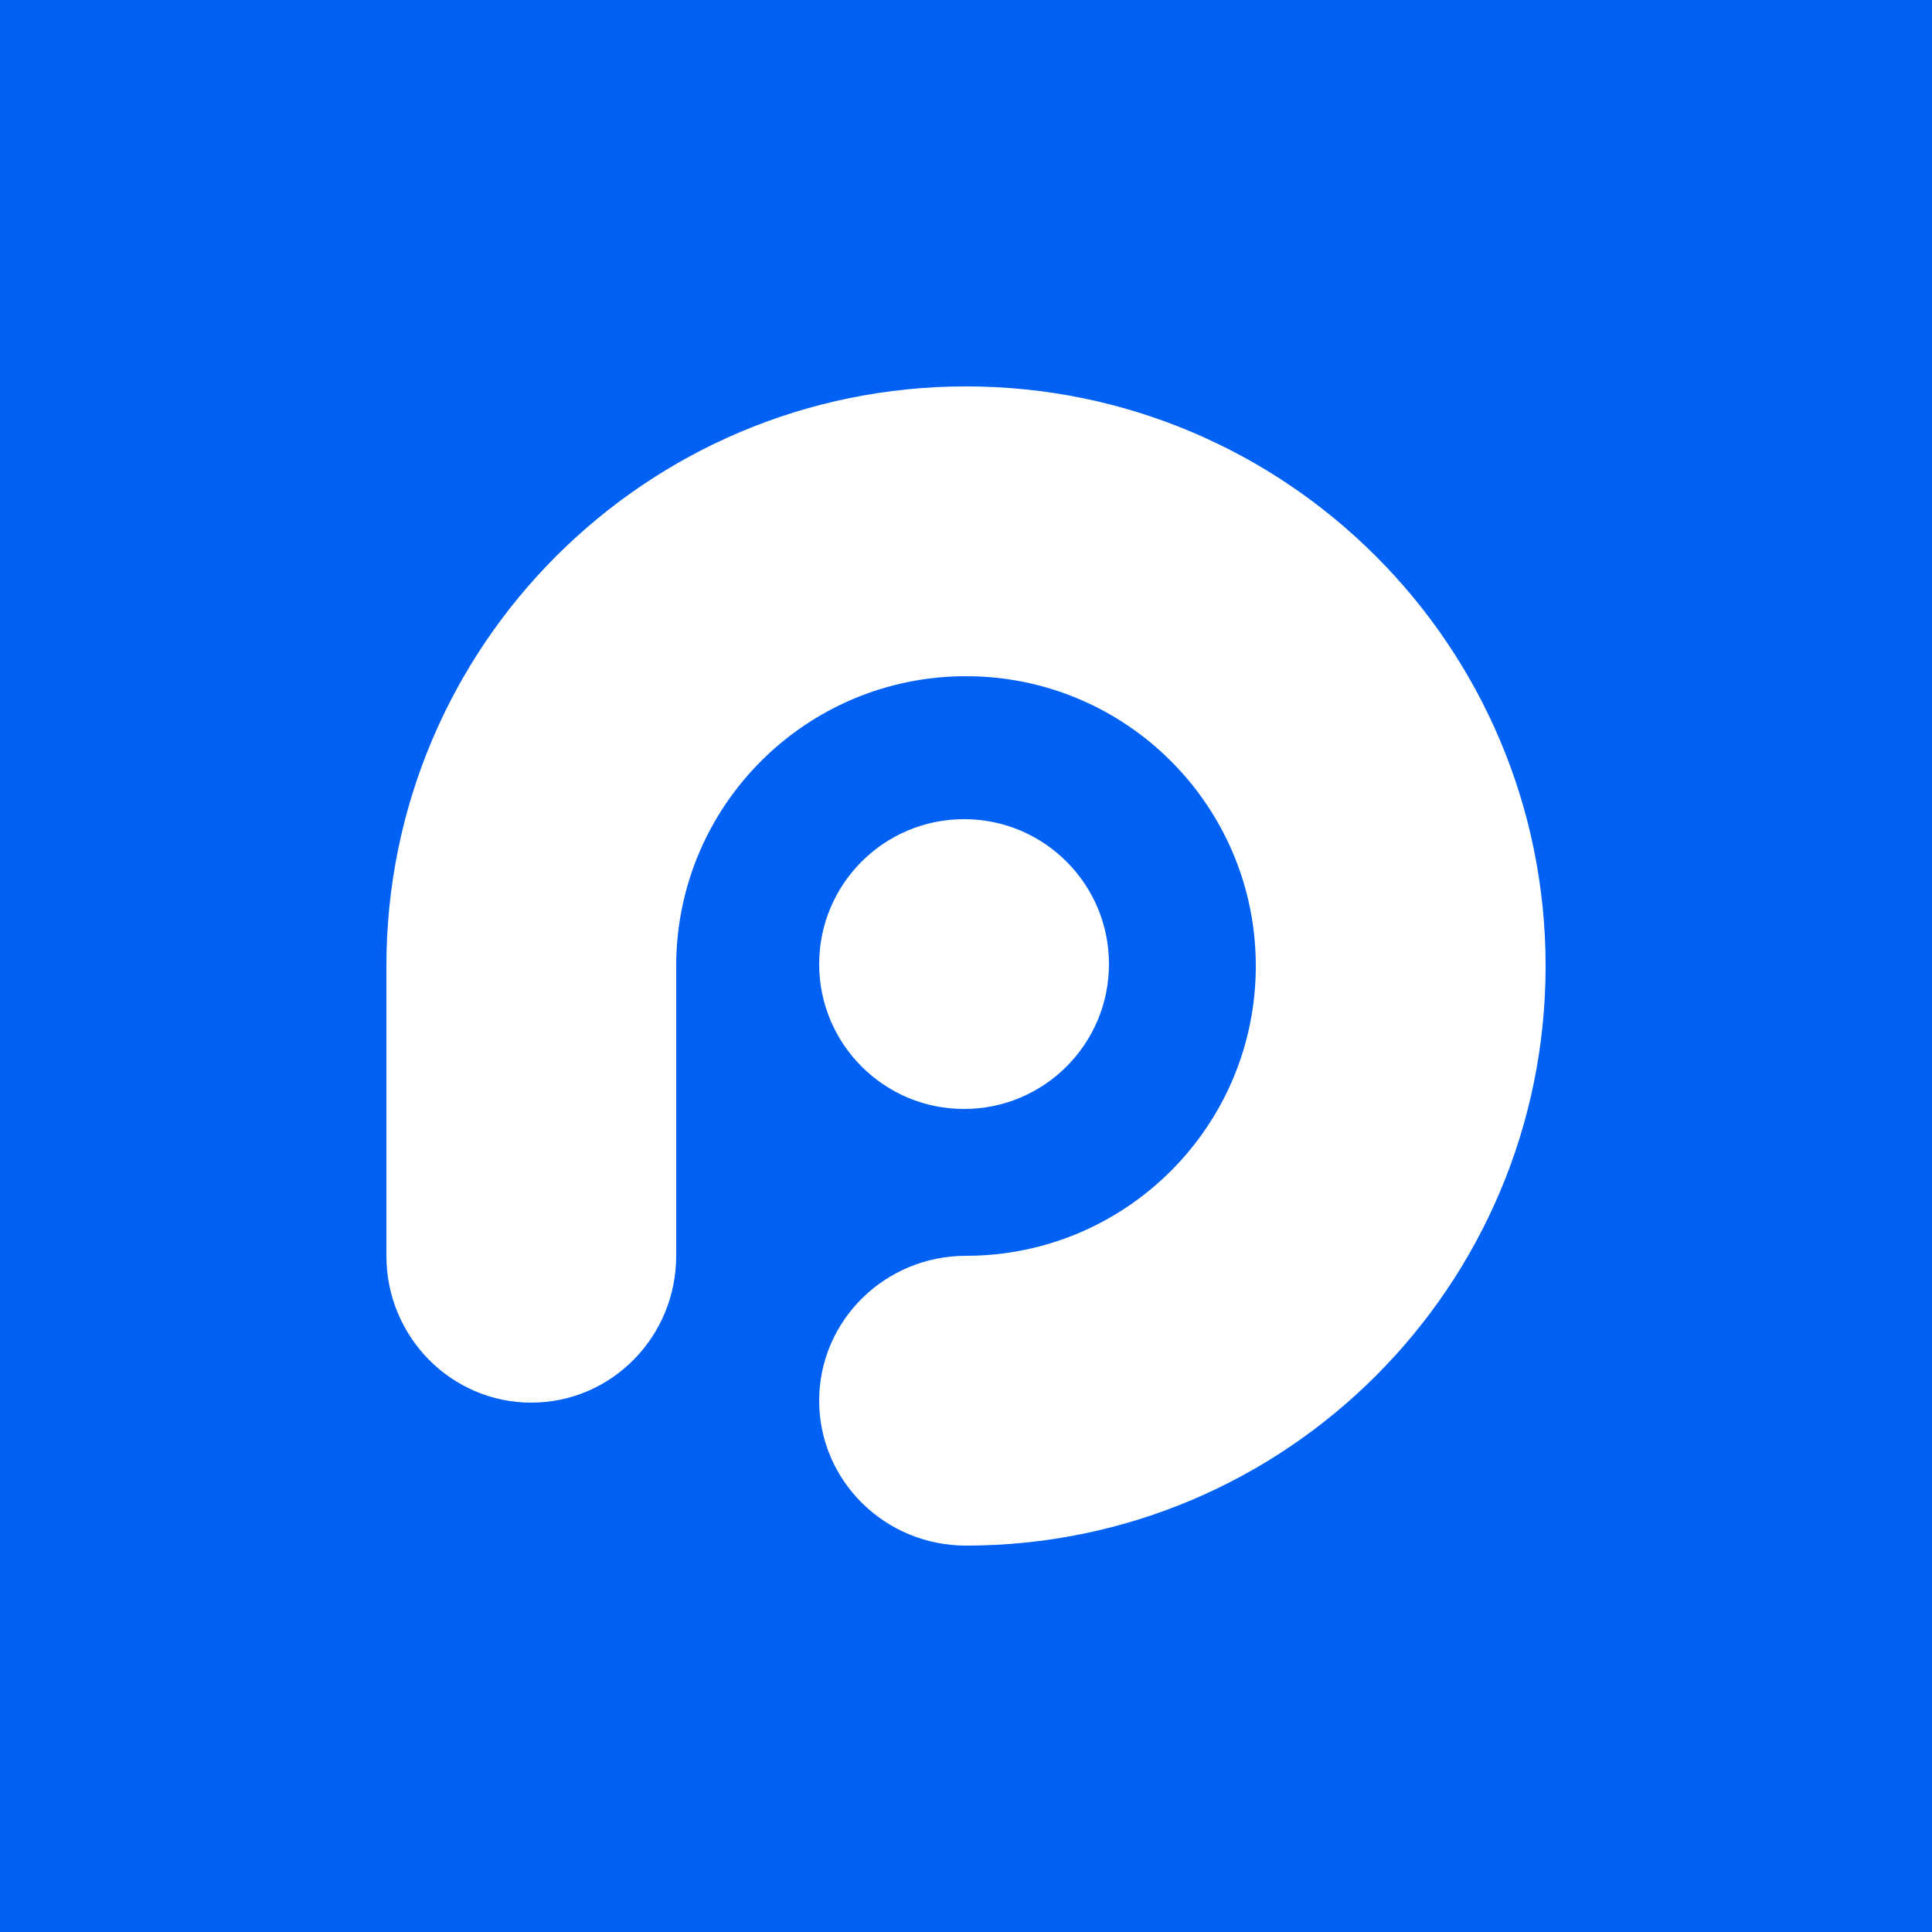
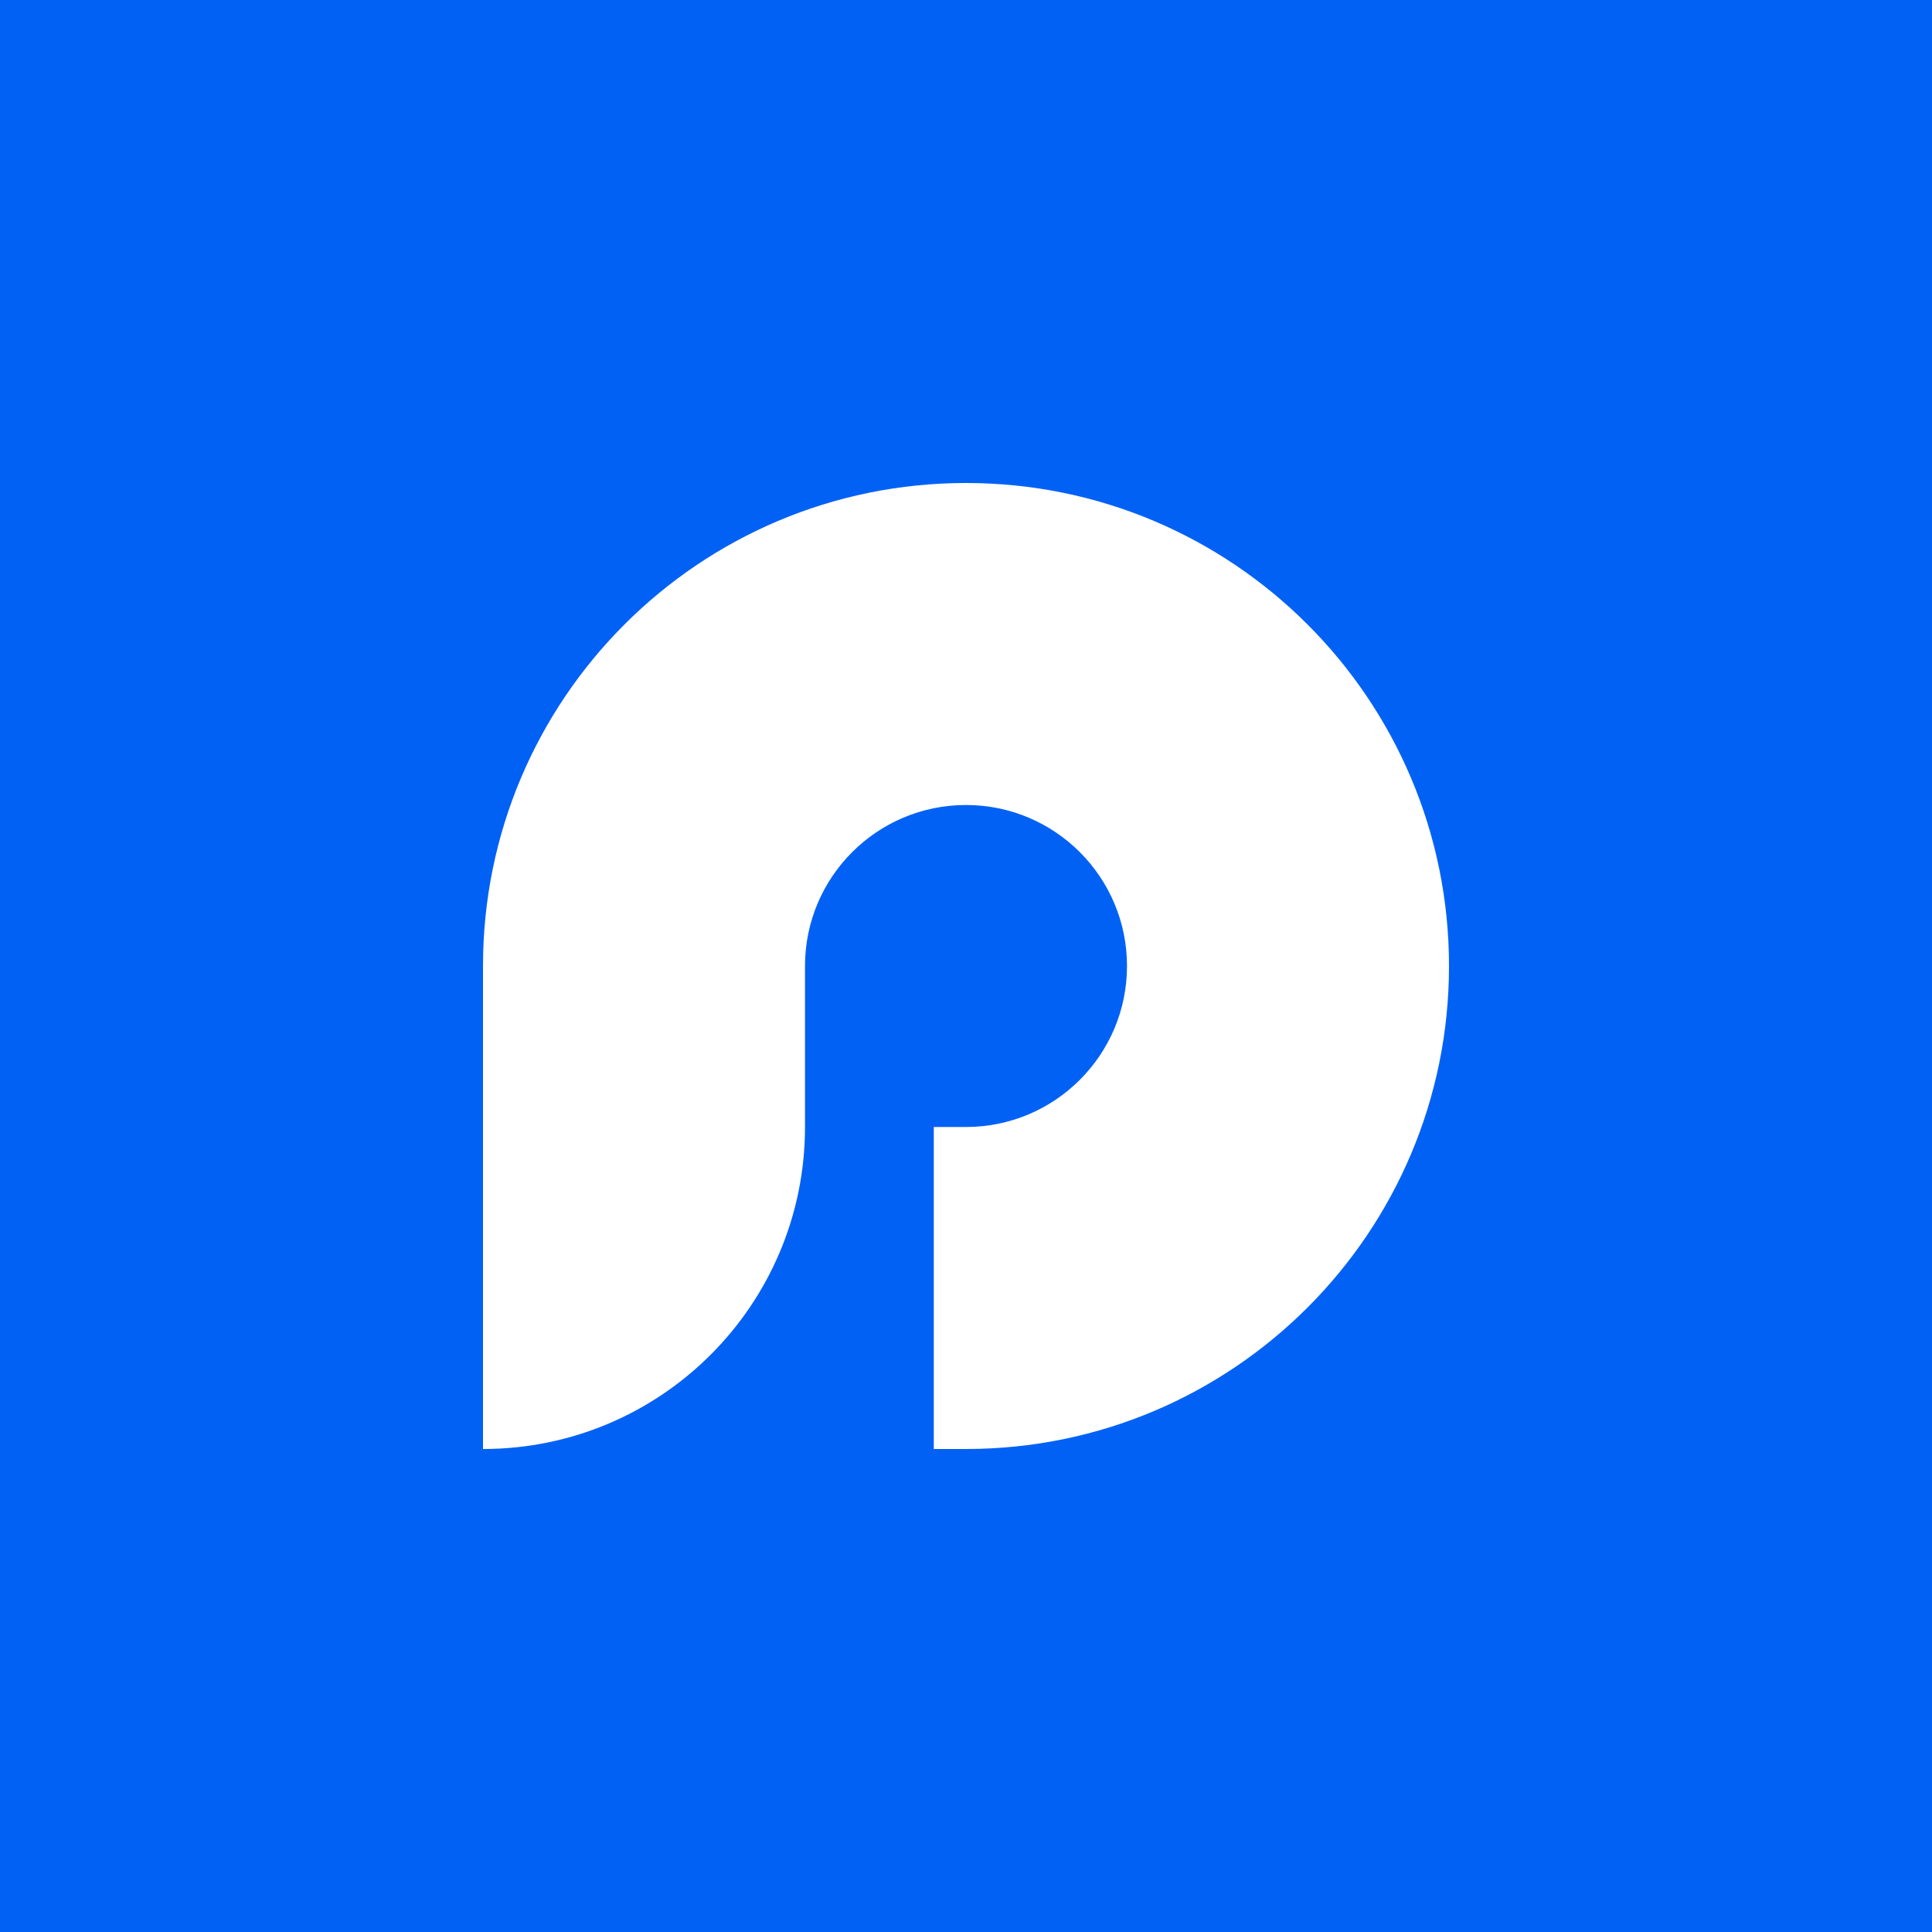
- <svg xmlns="http://www.w3.org/2000/svg" width="500" height="500" viewBox="0 0 500 500" fill="none">
-   <rect width="500" height="500" fill="#0261F5" />
-   <path fill-rule="evenodd" clip-rule="evenodd" d="M250 400C332.843 400 400 332.843 400 250C400 167.157 332.843 100 250 100C167.157 100 100 167.157 100 250V325C100 345.987 116.789 363 137.5 363C158.211 363 175 345.987 175 325V250C175 208.579 208.579 175 250 175C291.421 175 325 208.579 325 250C325 291.421 291.421 325 250 325C229.013 325 212 341.789 212 362.5C212 383.211 229.013 400 250 400ZM249.5 287C270.211 287 287 270.211 287 249.5C287 228.789 270.211 212 249.5 212C228.789 212 212 228.789 212 249.5C212 270.211 228.789 287 249.5 287Z" fill="white" />
+ <svg xmlns="http://www.w3.org/2000/svg" width="600" height="600" viewBox="0 0 600 600" fill="none">
+   <rect width="600" height="600" fill="#0261F5" />
+   <path fill-rule="evenodd" clip-rule="evenodd" d="M300 450C382.843 450 450 382.843 450 300C450 217.157 382.843 150 300 150C217.157 150 150 217.157 150 300V350V450C205.228 450 250 405.229 250 350V300C250 272.386 272.386 250 300 250C327.614 250 350 272.386 350 300C350 327.614 327.614 350 300 350H290V450H300Z" fill="white" />
</svg>
